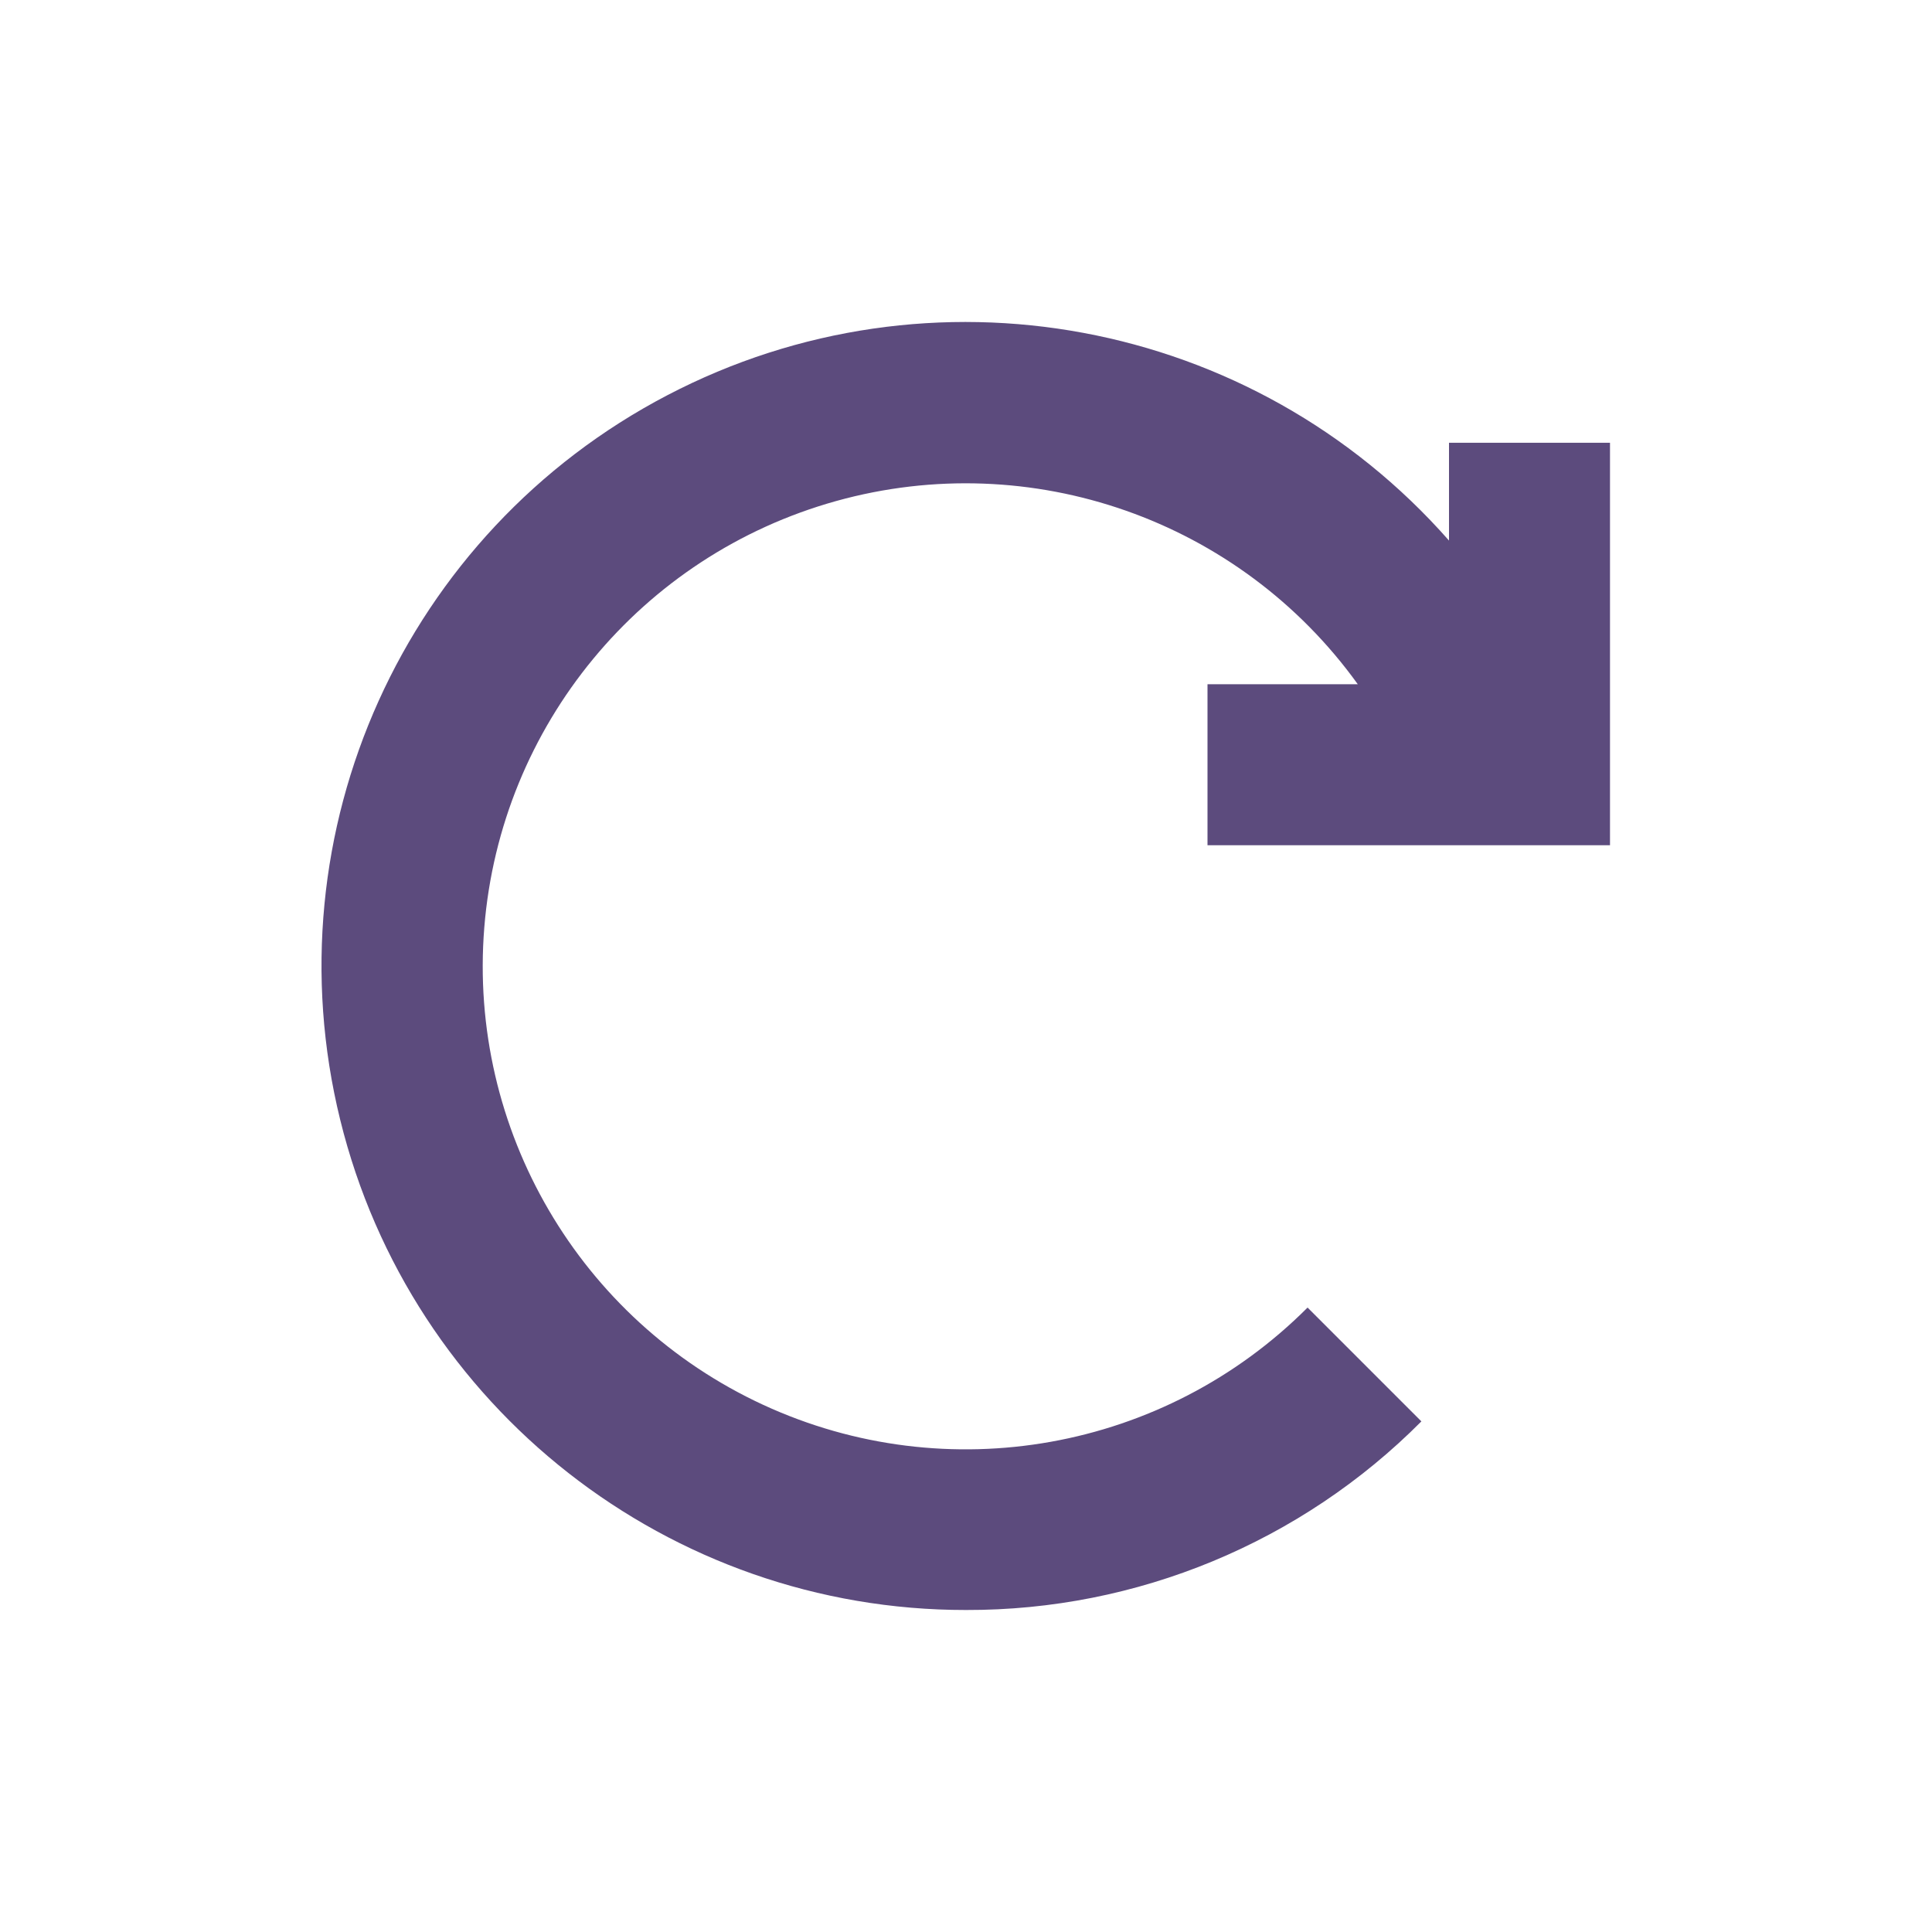
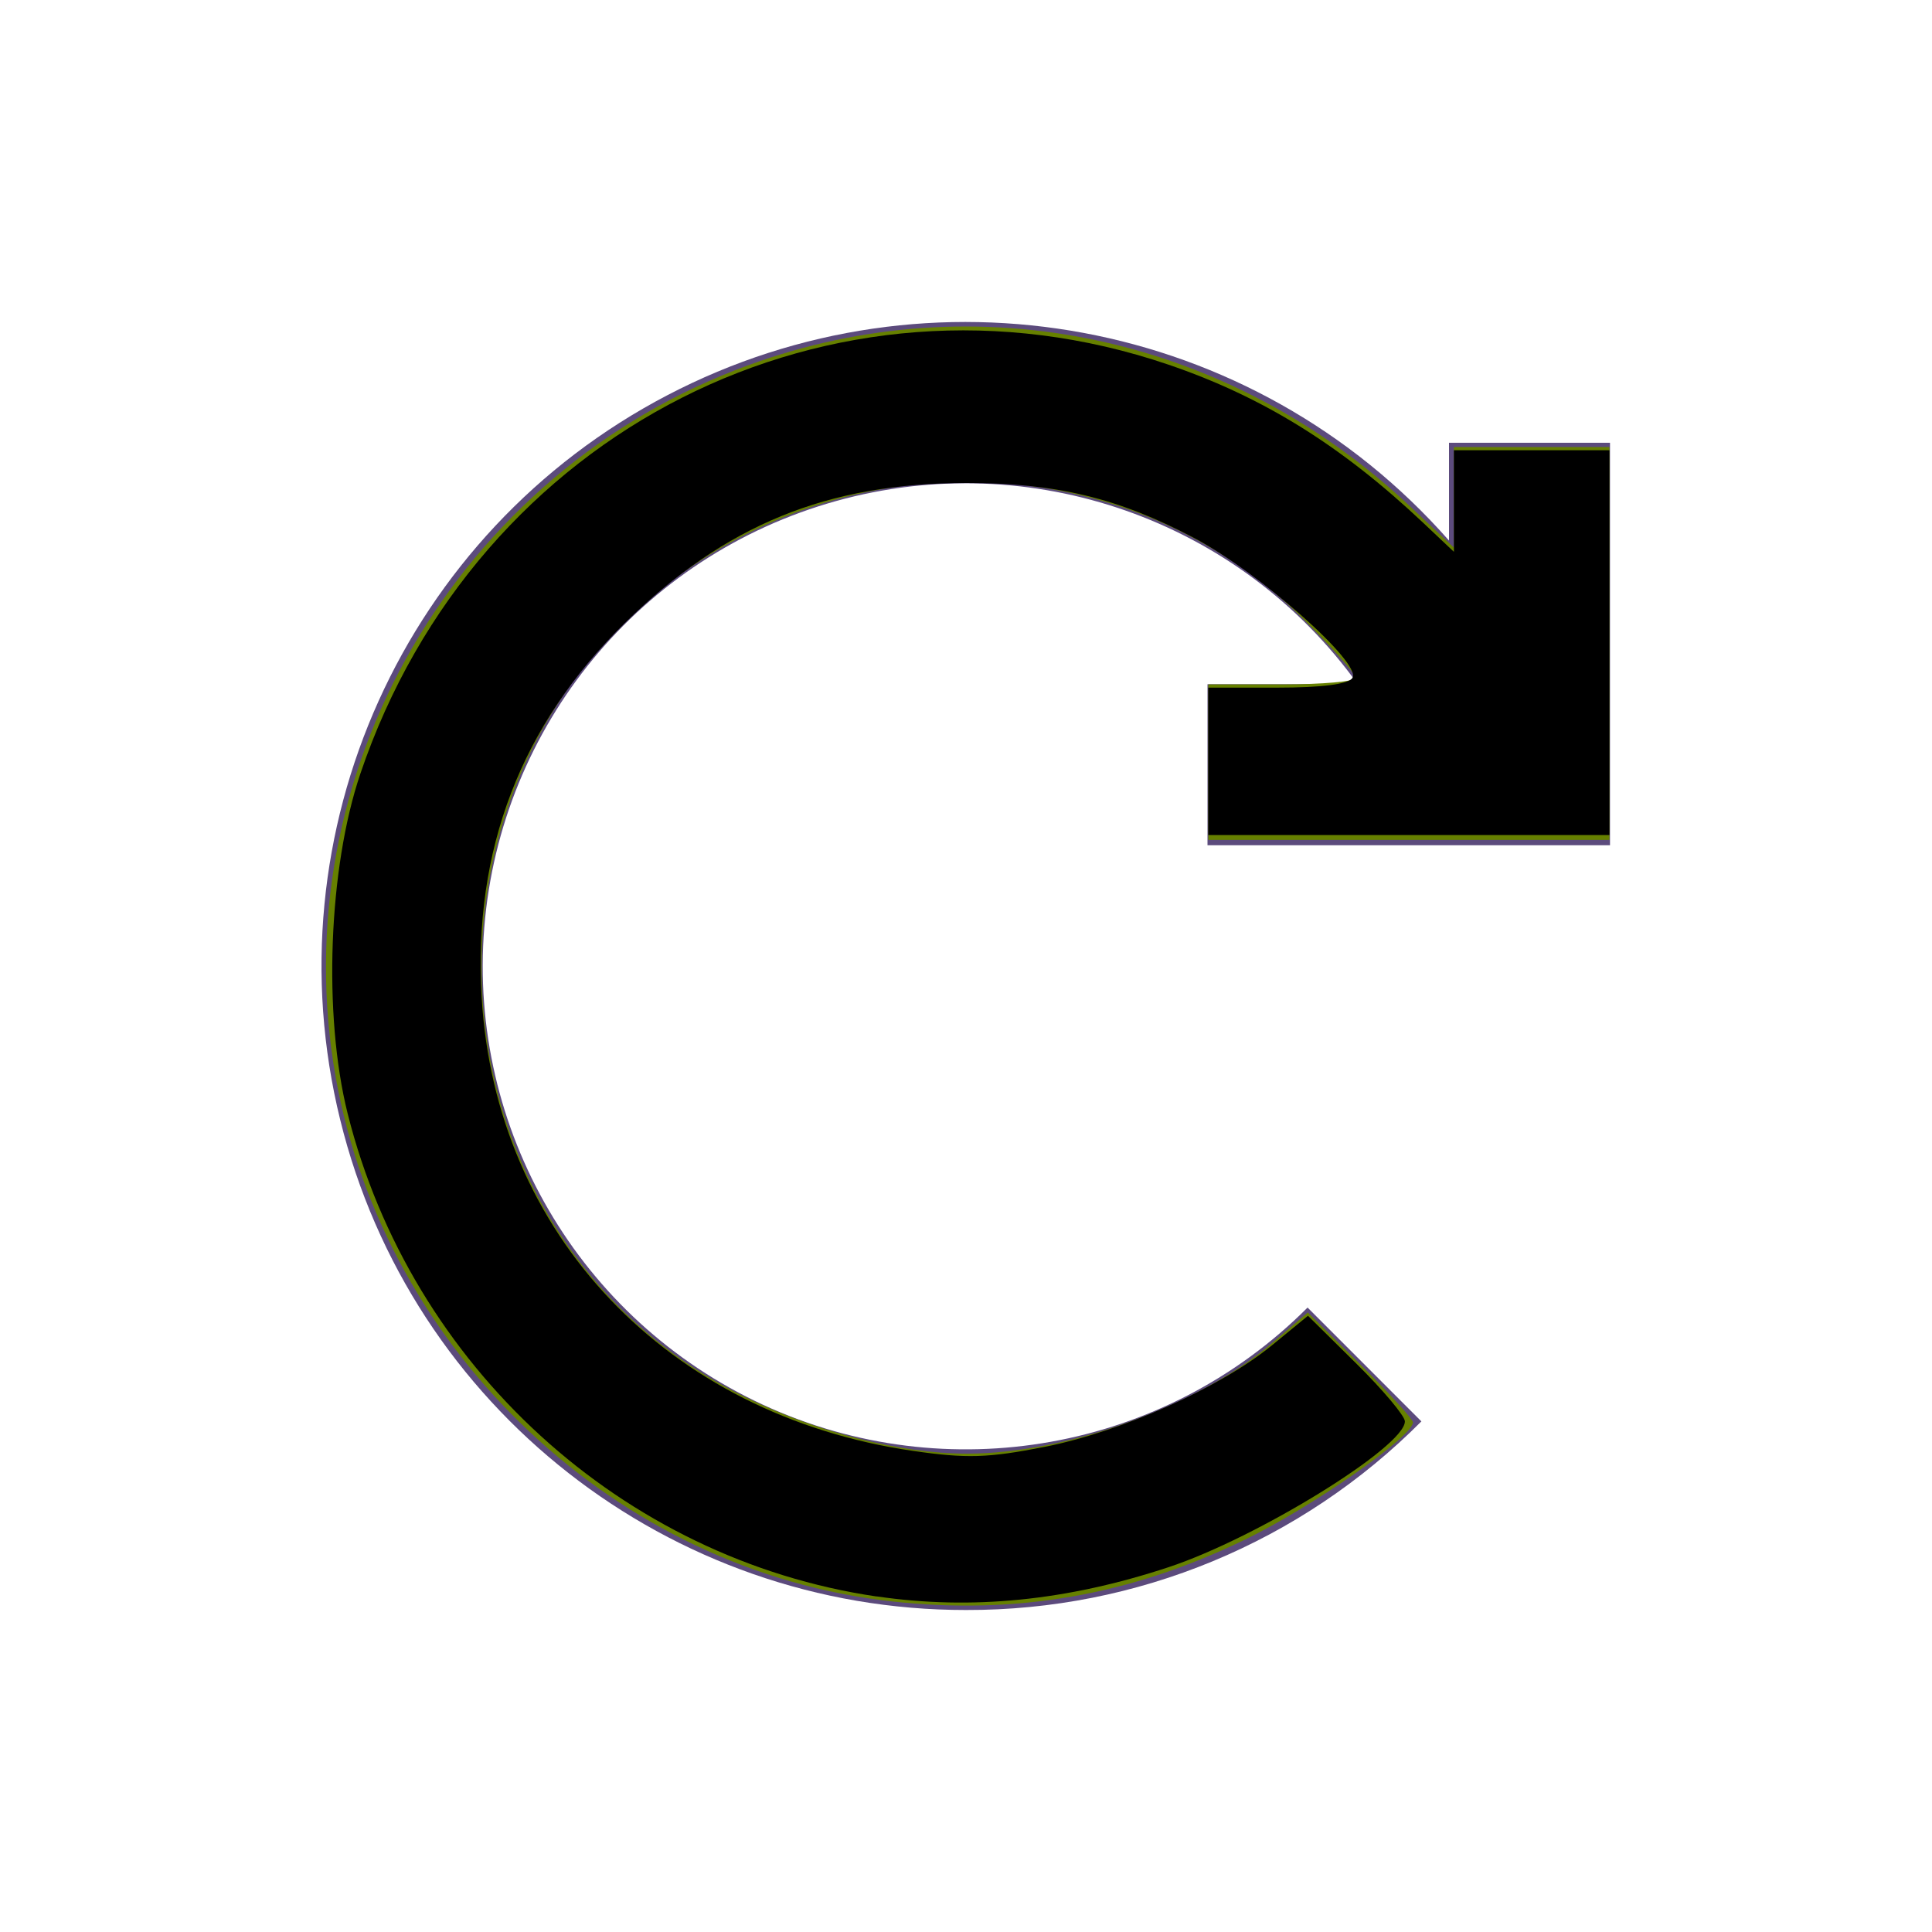
- <svg xmlns="http://www.w3.org/2000/svg" width="24px" height="24px" viewBox="0 0 24 24" version="1.1">
+ <svg xmlns="http://www.w3.org/2000/svg" width="24px" height="24px" viewBox="0 0 24 24" version="1.1" id="svg10">
+   <defs id="defs14" />
  <g id="Artboard" stroke="none" stroke-width="1" fill="none" fill-rule="evenodd">
    <g id="ic-update" transform="translate(2, 2)">
      <polygon id="Rectangle_4642" points="0 0 20 0 20 20 0 20" />
      <path d="M13,8.5 L18,8.5 L18,3.5 L16,3.5 L16,4.715 C13.566,1.949 9.557,1.203 6.291,2.909 C3.024,4.615 1.346,8.331 2.226,11.91 C3.105,15.488 6.315,18.003 10,18 C12.123,18.006 14.16,17.162 15.657,15.657 L14.243,14.243 C12.466,16.024 9.766,16.506 7.482,15.452 C5.198,14.397 3.814,12.03 4.016,9.522 C4.218,7.014 5.963,4.899 8.387,4.224 C10.81,3.549 13.398,4.458 14.867,6.5 L13,6.5 L13,8.5 Z" id="Path_18962" fill="#5C4B7D" fill-rule="nonzero" />
    </g>
  </g>
+   <path style="fill:#668000;stroke-width:0.102" d="M 11.076,19.893 C 7.659,19.515 4.78,16.802 4.171,13.386 3.498,9.615 5.674,5.858 9.298,4.536 12.14,3.499 15.263,4.168 17.527,6.3 l 0.534,0.503 V 6.177 5.553 h 0.966 0.966 V 7.993 10.434 H 17.502 15.01 V 9.468 8.502 h 0.915 c 0.503,0 0.915,-0.037 0.915,-0.082 0,-0.045 -0.286,-0.368 -0.636,-0.717 C 14.199,5.698 10.985,5.413 8.604,7.028 4.837,9.583 5.196,15.354 9.247,17.35 c 0.89,0.439 1.94,0.708 2.763,0.708 1.244,0 2.883,-0.595 3.796,-1.377 l 0.44,-0.377 0.653,0.647 c 0.359,0.356 0.653,0.679 0.653,0.718 0,0.177 -1.256,1.054 -2.085,1.456 -1.427,0.692 -2.842,0.939 -4.392,0.768 z" id="path823" />
+   <path style="fill:#000000;fill-opacity:1;stroke-width:0.102" d="M 10.889,19.832 C 7.732,19.368 5.104,16.969 4.319,13.834 4.012,12.609 4.08,10.781 4.477,9.61 5.919,5.351 10.343,3.111 14.512,4.529 c 1.173,0.399 2.148,1.004 3.168,1.966 l 0.381,0.36 V 6.224 5.593 h 0.966 0.966 V 7.983 10.373 H 17.502 15.01 V 9.458 8.542 h 0.858 c 0.554,0 0.885,-0.043 0.933,-0.121 C 16.917,8.235 15.632,7.102 14.827,6.679 13.889,6.186 13.118,6 12.01,6 10.276,6 9.005,6.52 7.765,7.737 6.47,9.009 5.877,10.556 5.983,12.385 c 0.171,2.947 2.305,5.194 5.355,5.638 0.666,0.097 0.936,0.089 1.636,-0.049 0.963,-0.19 2.183,-0.735 2.829,-1.264 l 0.445,-0.365 0.602,0.595 c 0.331,0.327 0.602,0.65 0.602,0.717 0,0.315 -1.832,1.446 -2.935,1.811 -1.261,0.417 -2.449,0.536 -3.626,0.363 z" id="path818" />
</svg>
